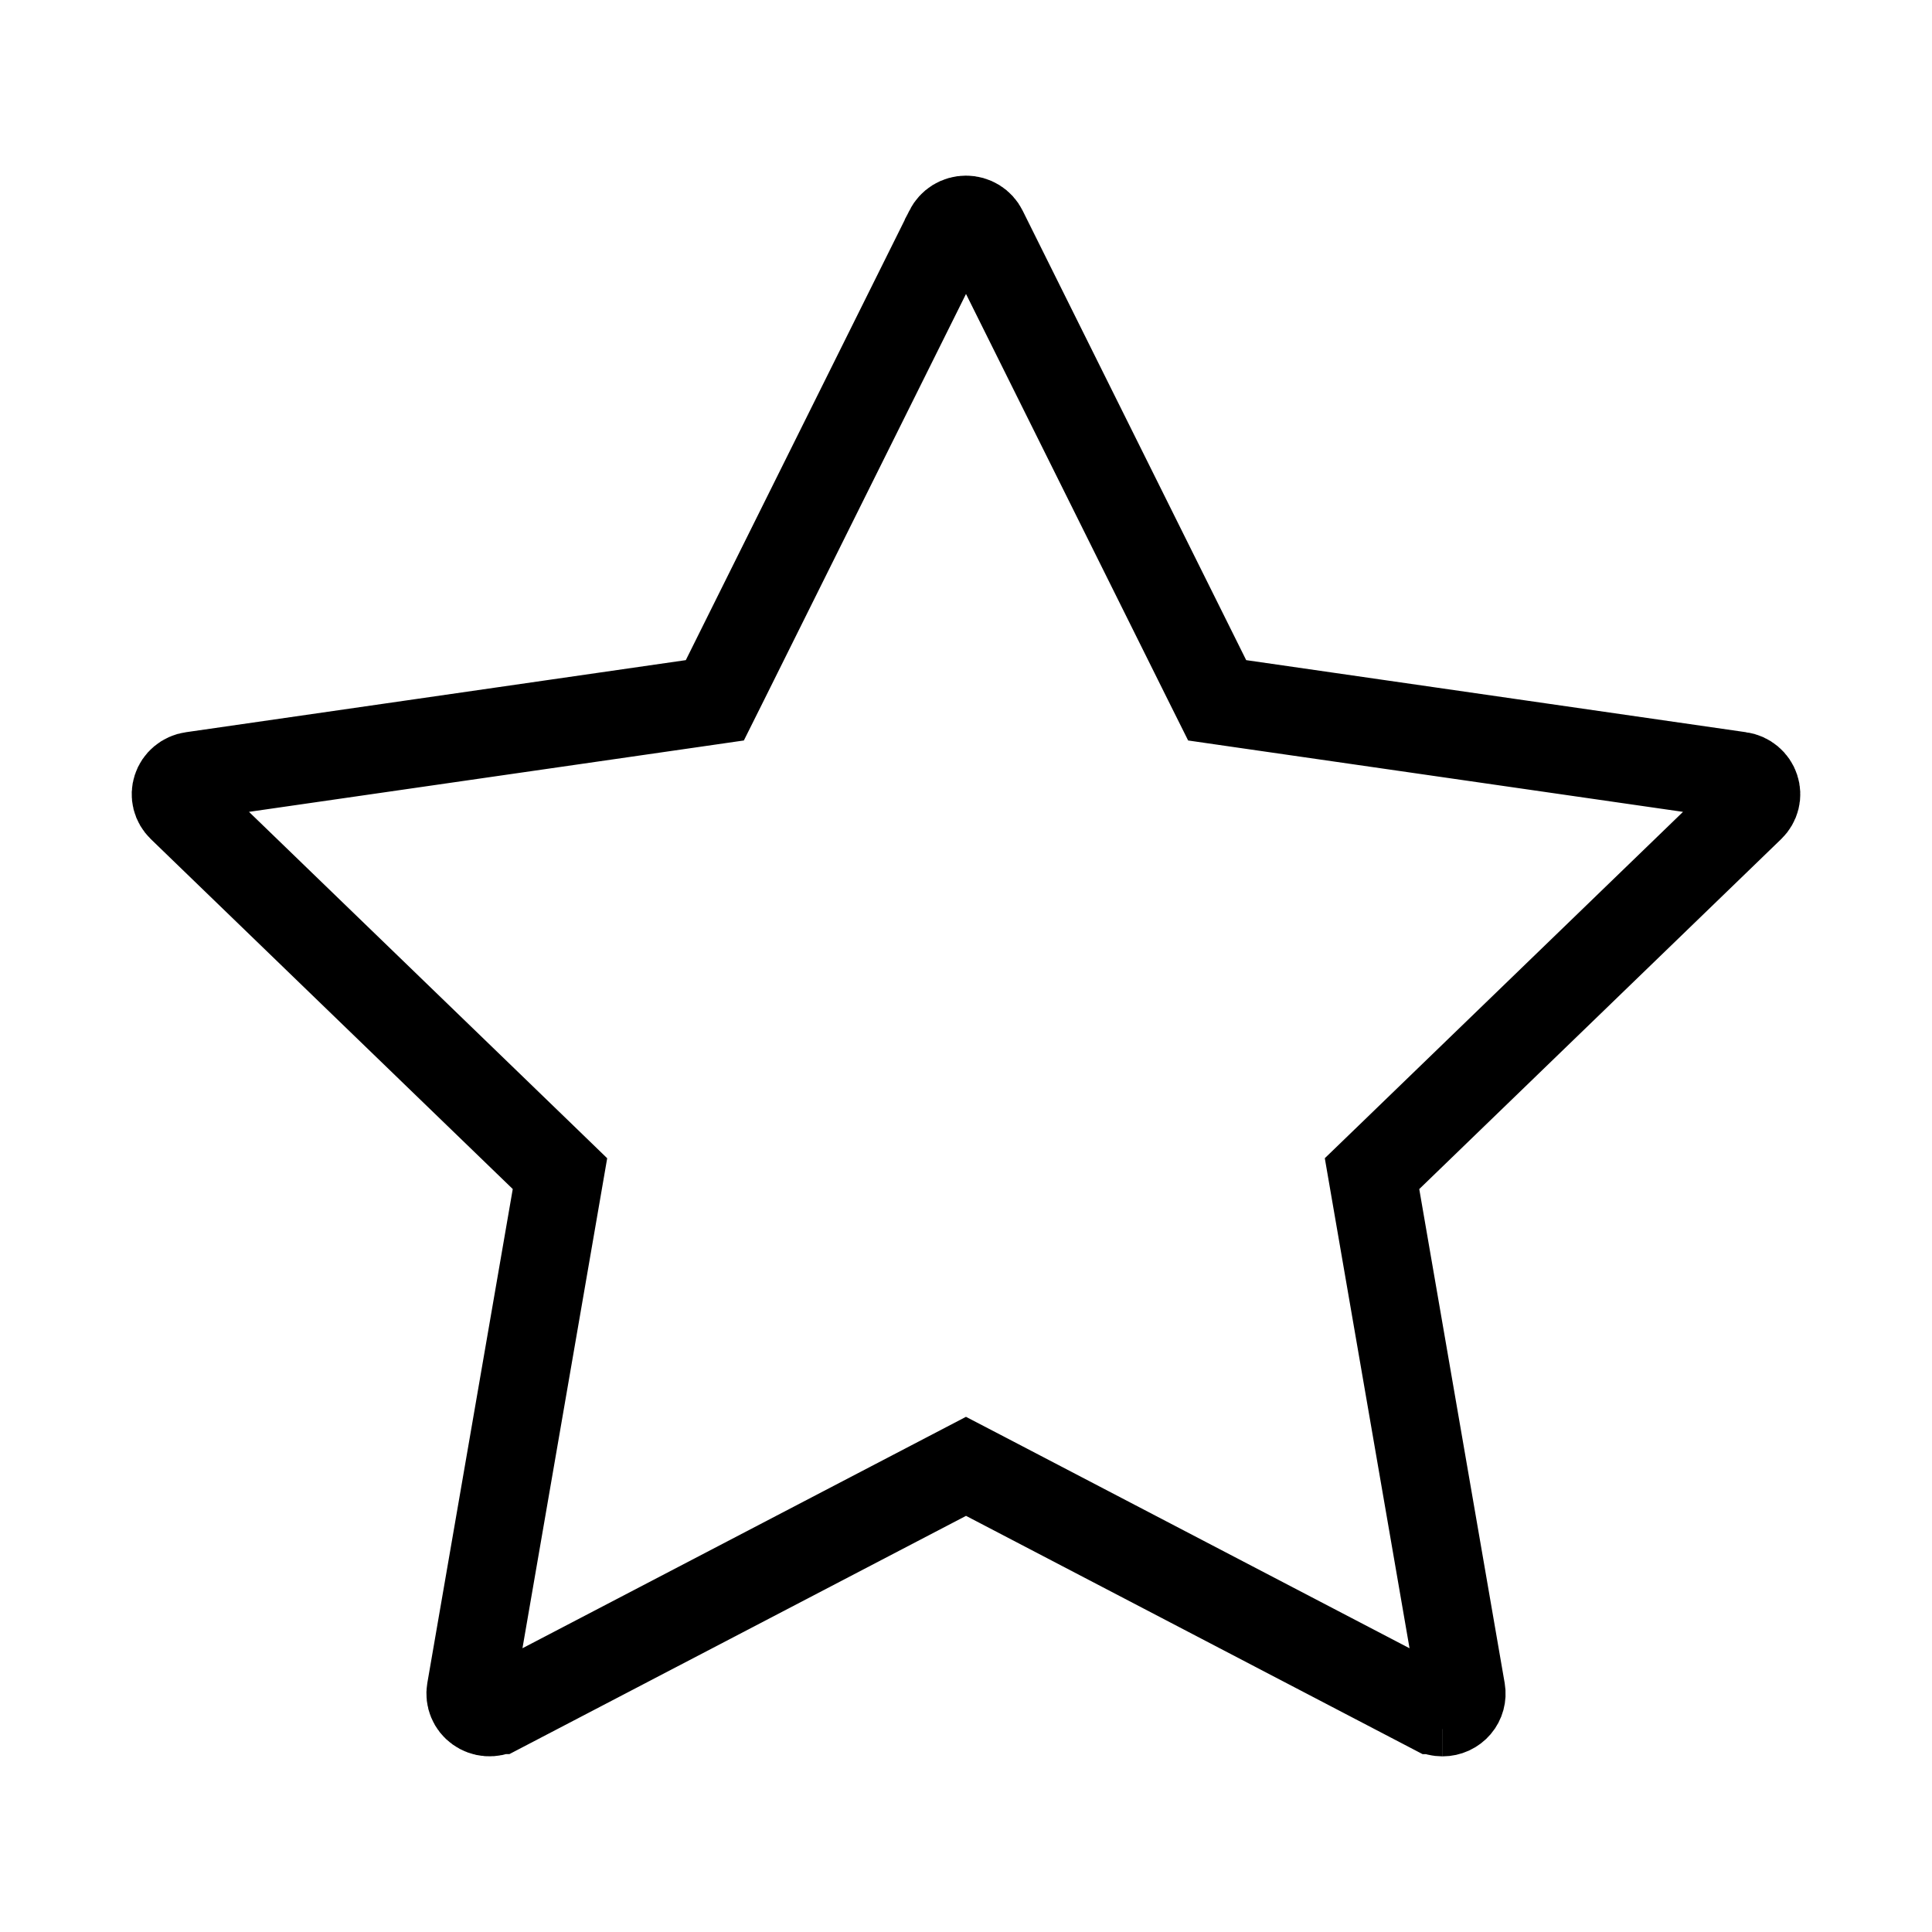
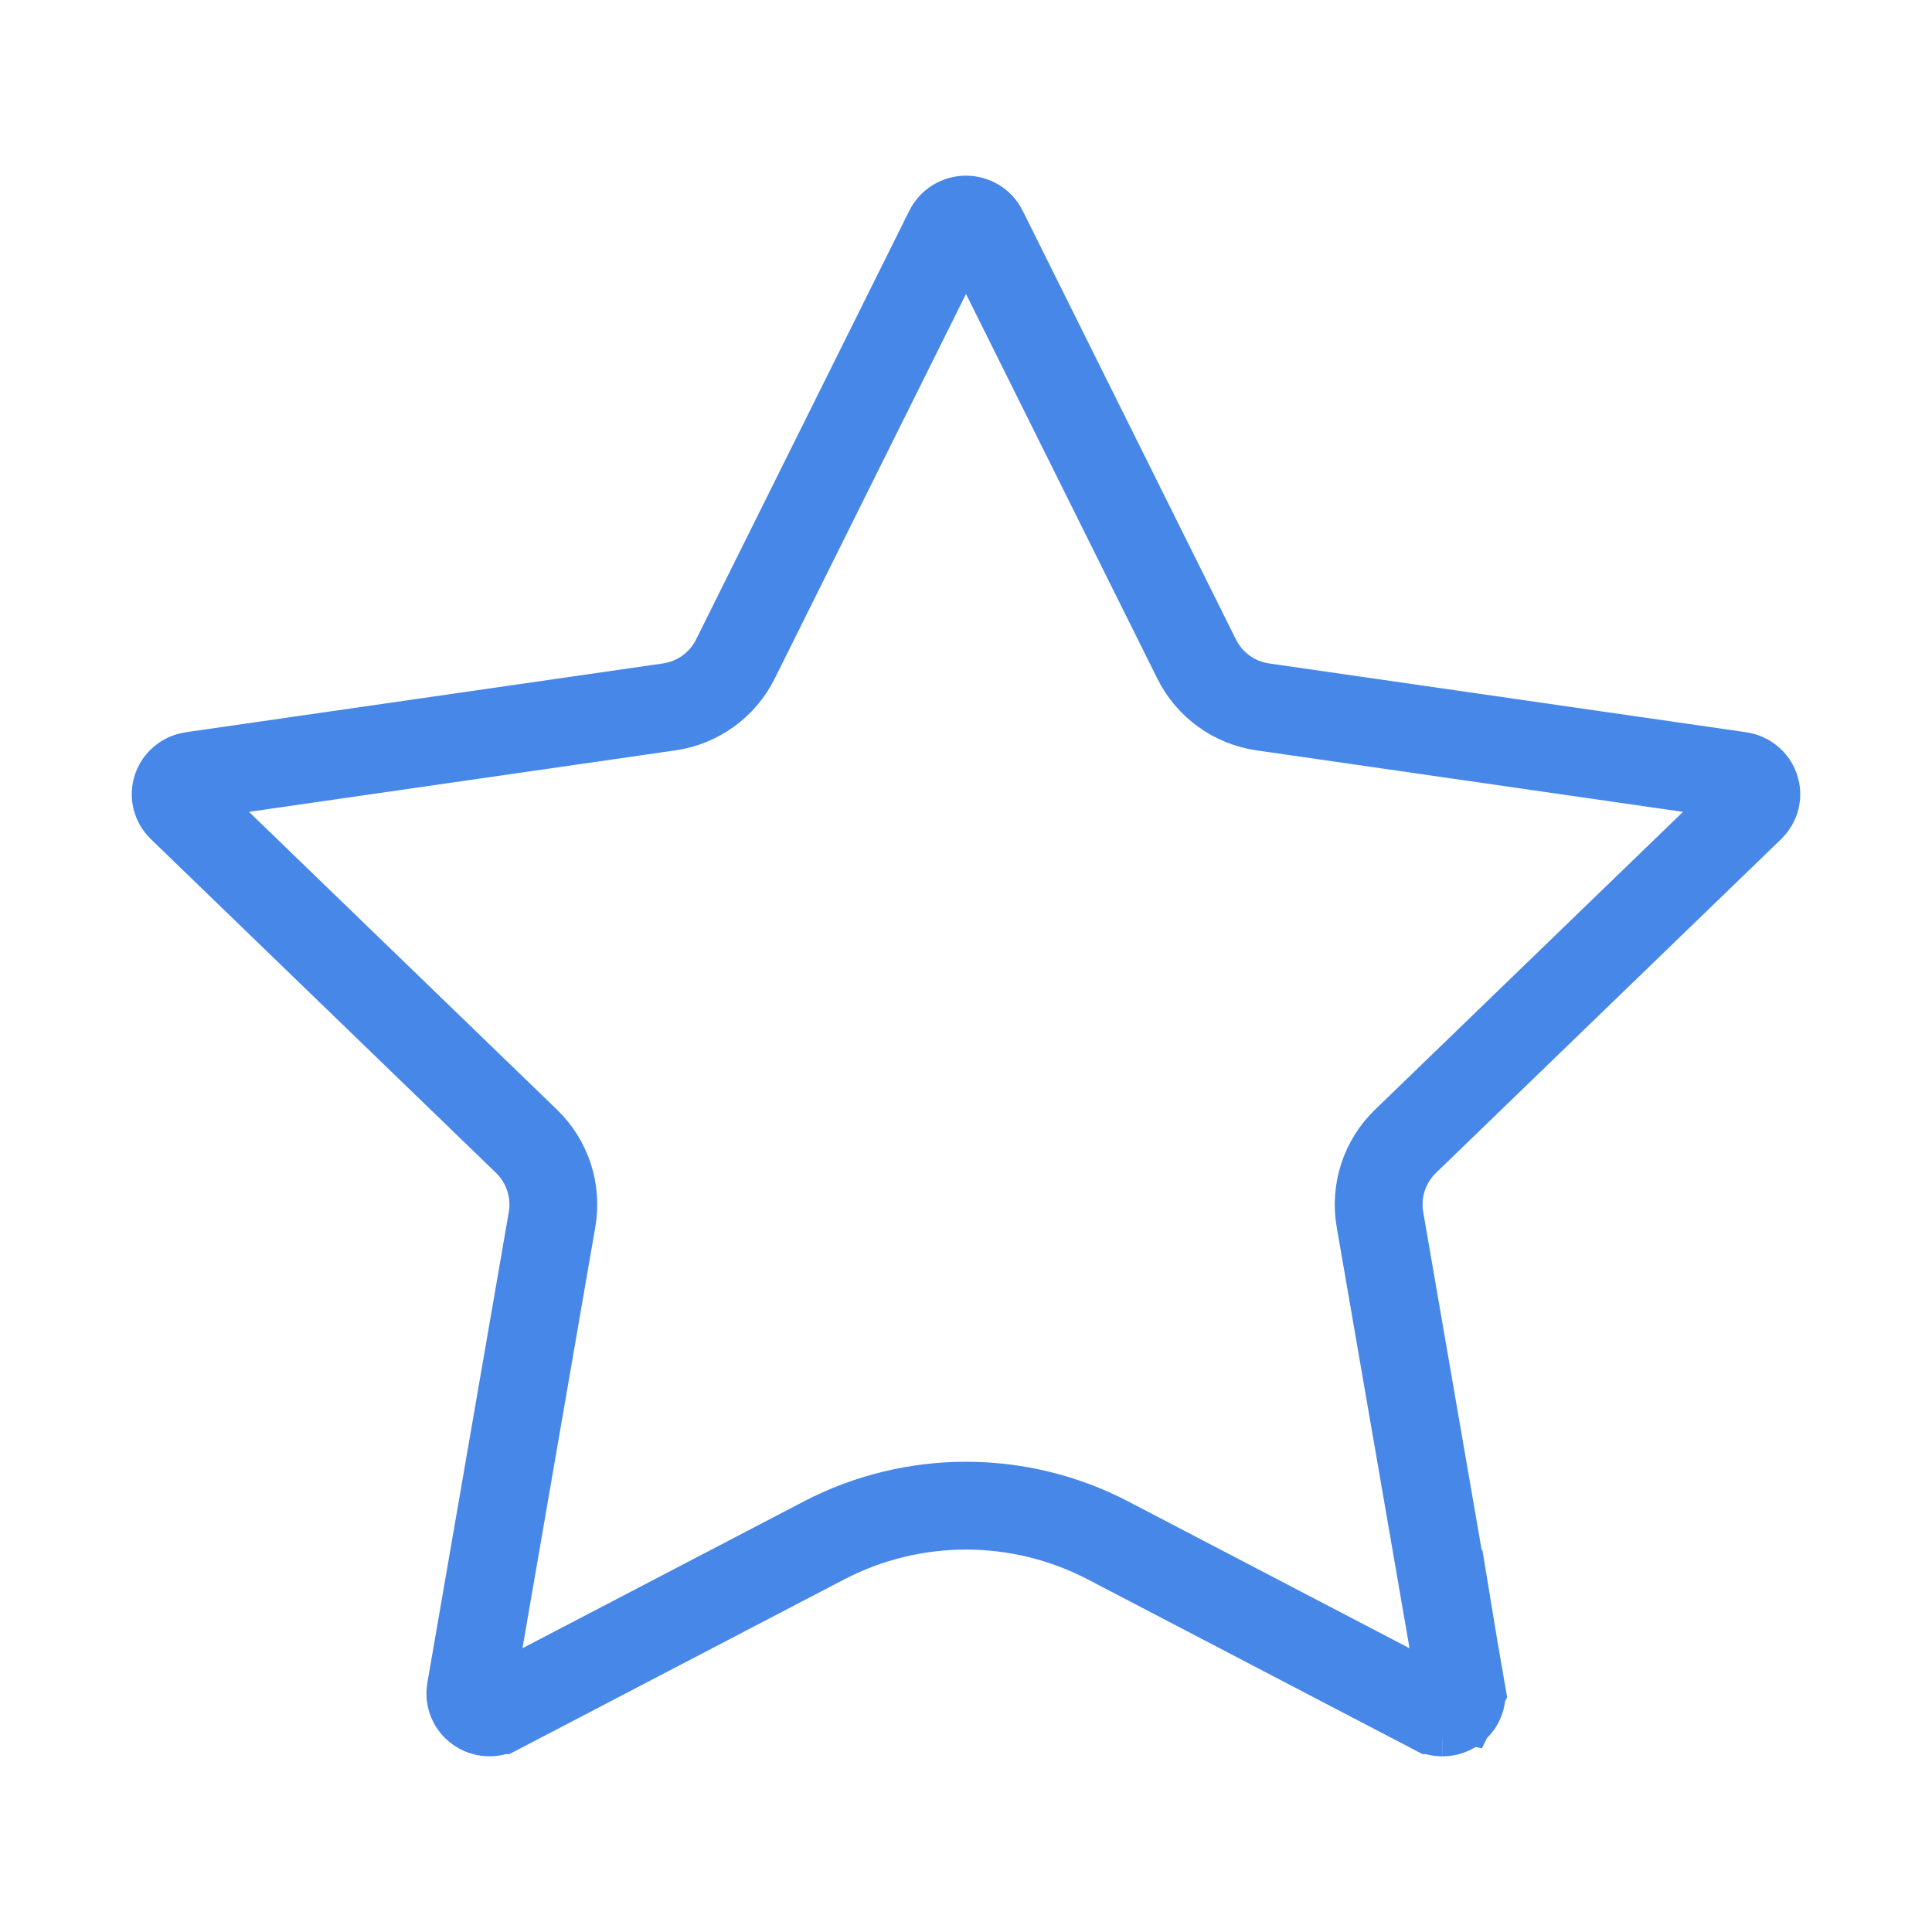
<svg xmlns="http://www.w3.org/2000/svg" width="44" height="44" viewBox="0 0 44 44" fill="none">
-   <path d="M32.852 39L32.852 39.375L32.85 39C32.779 39 32.709 38.983 32.647 38.95L32.645 38.95L22.463 33.636L22 33.395L21.538 33.636L11.355 38.949C11.354 38.949 11.354 38.949 11.354 38.949C11.281 38.987 11.199 39.004 11.116 38.998C11.033 38.992 10.955 38.963 10.889 38.915C10.823 38.868 10.772 38.803 10.743 38.731C10.713 38.658 10.704 38.579 10.717 38.502C10.717 38.502 10.717 38.502 10.717 38.502L12.663 27.25L12.753 26.729L12.373 26.361L4.13 18.391L4.13 18.391C4.072 18.334 4.031 18.264 4.012 18.188C3.993 18.112 3.996 18.033 4.021 17.958C4.045 17.883 4.09 17.816 4.153 17.764C4.215 17.712 4.291 17.677 4.374 17.666L4.374 17.666L15.761 16.024L16.28 15.949L16.514 15.48L21.606 5.241C21.606 5.24 21.606 5.24 21.606 5.24C21.642 5.17 21.697 5.109 21.766 5.066C21.836 5.023 21.917 5 22 5C22.083 5 22.164 5.023 22.234 5.066C22.304 5.109 22.359 5.17 22.394 5.241L27.486 15.48L27.72 15.949L28.239 16.024L39.625 17.666L39.626 17.666C39.708 17.677 39.785 17.712 39.847 17.764C39.909 17.816 39.955 17.883 39.979 17.958C40.004 18.033 40.007 18.112 39.988 18.188C39.969 18.264 39.928 18.335 39.87 18.391L39.87 18.391L31.628 26.361L31.247 26.729L31.337 27.25L33.283 38.503C33.293 38.563 33.29 38.624 33.274 38.683C33.258 38.742 33.229 38.798 33.188 38.846C33.148 38.893 33.097 38.932 33.039 38.959C32.98 38.986 32.916 39 32.852 39Z" stroke="black" stroke-width="2" />
+   <path d="M32.852 39.376L32.852 39C32.916 39 32.98 38.986 33.039 38.959C33.097 38.932 33.148 38.893 33.188 38.846C33.229 38.798 33.258 38.742 33.274 38.683C33.29 38.625 33.293 38.563 33.283 38.503L32.852 39.376ZM32.852 39.376L32.85 39C32.779 39 32.709 38.983 32.647 38.95L32.645 38.95L25.238 35.084C23.209 34.026 20.791 34.026 18.762 35.084L11.355 38.949C11.354 38.949 11.354 38.949 11.354 38.949C11.281 38.987 11.199 39.004 11.116 38.998C11.033 38.992 10.955 38.963 10.889 38.915C10.823 38.868 10.773 38.803 10.743 38.731C10.713 38.658 10.704 38.579 10.717 38.502C10.717 38.502 10.717 38.502 10.717 38.502L12.573 27.771C12.685 27.119 12.468 26.453 11.992 25.993L4.13 18.391L4.13 18.391C4.072 18.334 4.031 18.264 4.012 18.188C3.993 18.112 3.996 18.033 4.021 17.958C4.045 17.883 4.09 17.816 4.153 17.764C4.215 17.712 4.291 17.677 4.374 17.666L4.374 17.666L15.242 16.099C15.892 16.005 16.455 15.598 16.748 15.01L21.606 5.241C21.606 5.24 21.606 5.24 21.606 5.24C21.642 5.17 21.697 5.109 21.766 5.066C21.836 5.023 21.917 5 22 5C22.083 5 22.164 5.023 22.234 5.066C22.304 5.109 22.359 5.17 22.394 5.24C22.394 5.24 22.394 5.24 22.394 5.241L27.253 15.01C27.545 15.598 28.108 16.005 28.758 16.099L39.625 17.666L39.626 17.666C39.708 17.677 39.785 17.712 39.847 17.764C39.909 17.816 39.955 17.883 39.979 17.958C40.004 18.033 40.007 18.112 39.988 18.188C39.969 18.264 39.928 18.335 39.87 18.391L39.87 18.391L32.008 25.993C31.532 26.453 31.315 27.119 31.427 27.771L33.283 38.503L32.852 39.376Z" stroke="#4787E8" stroke-width="2" stroke-linecap="round" />
</svg>
